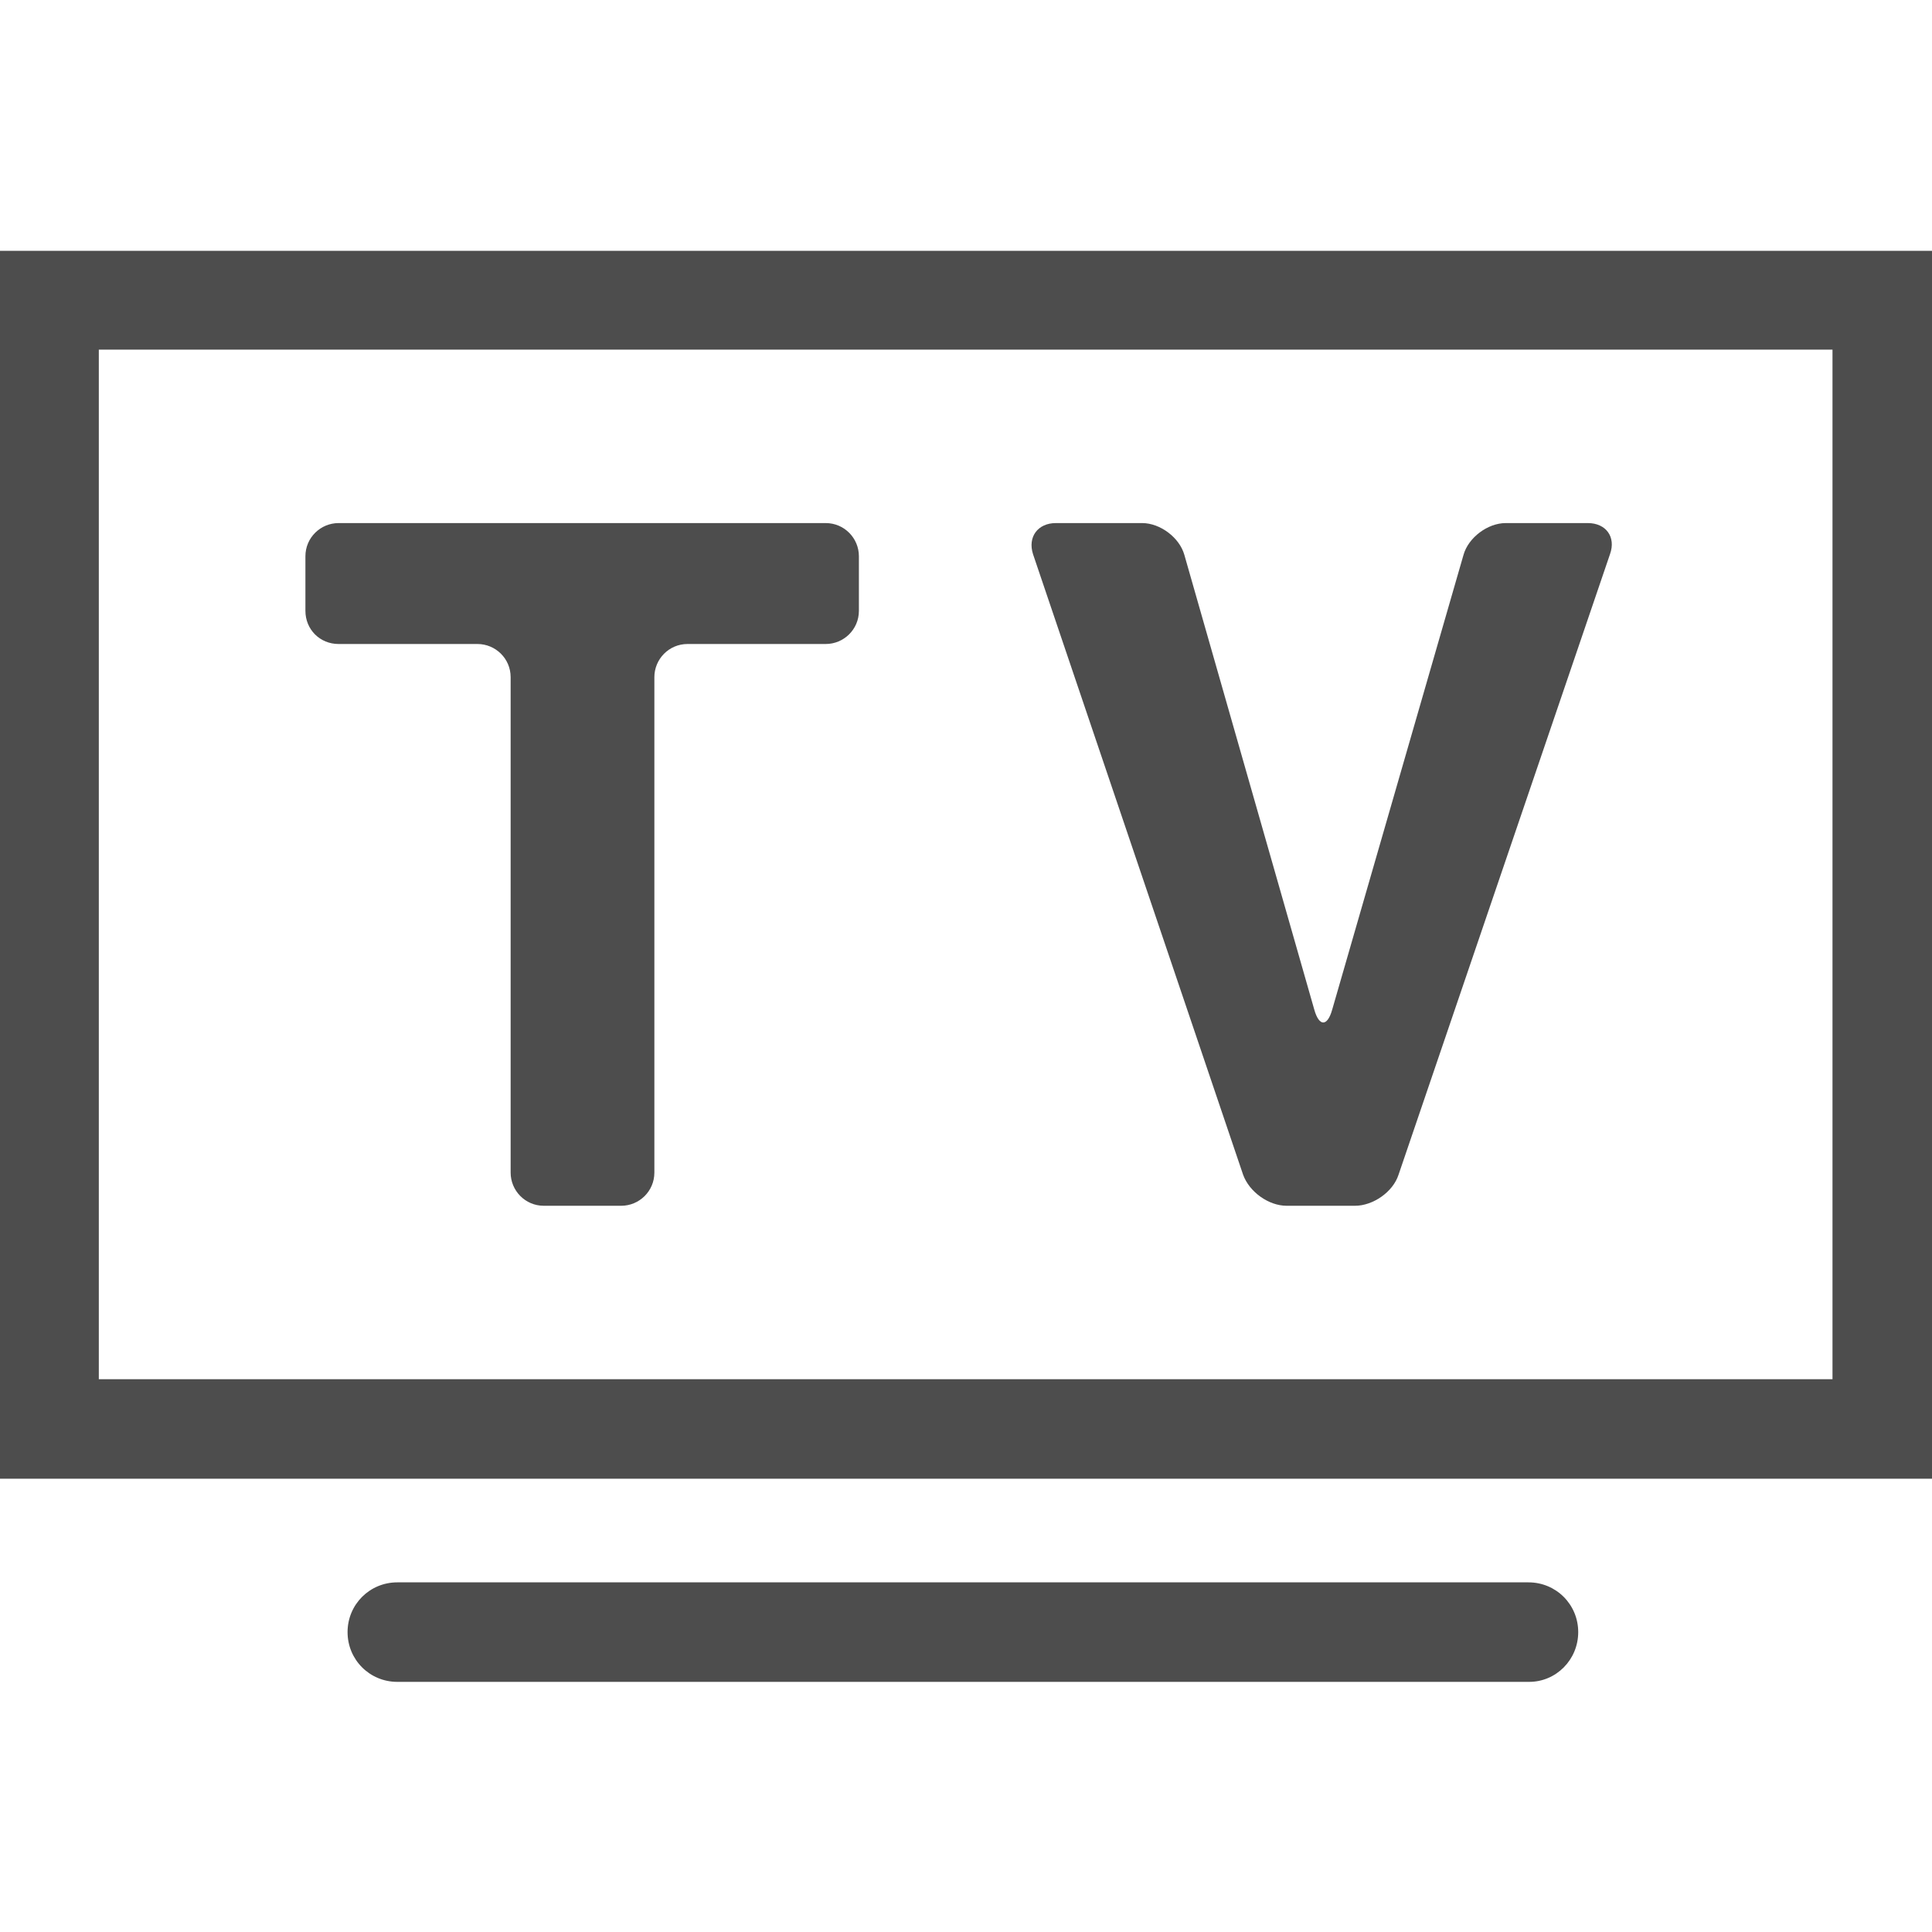
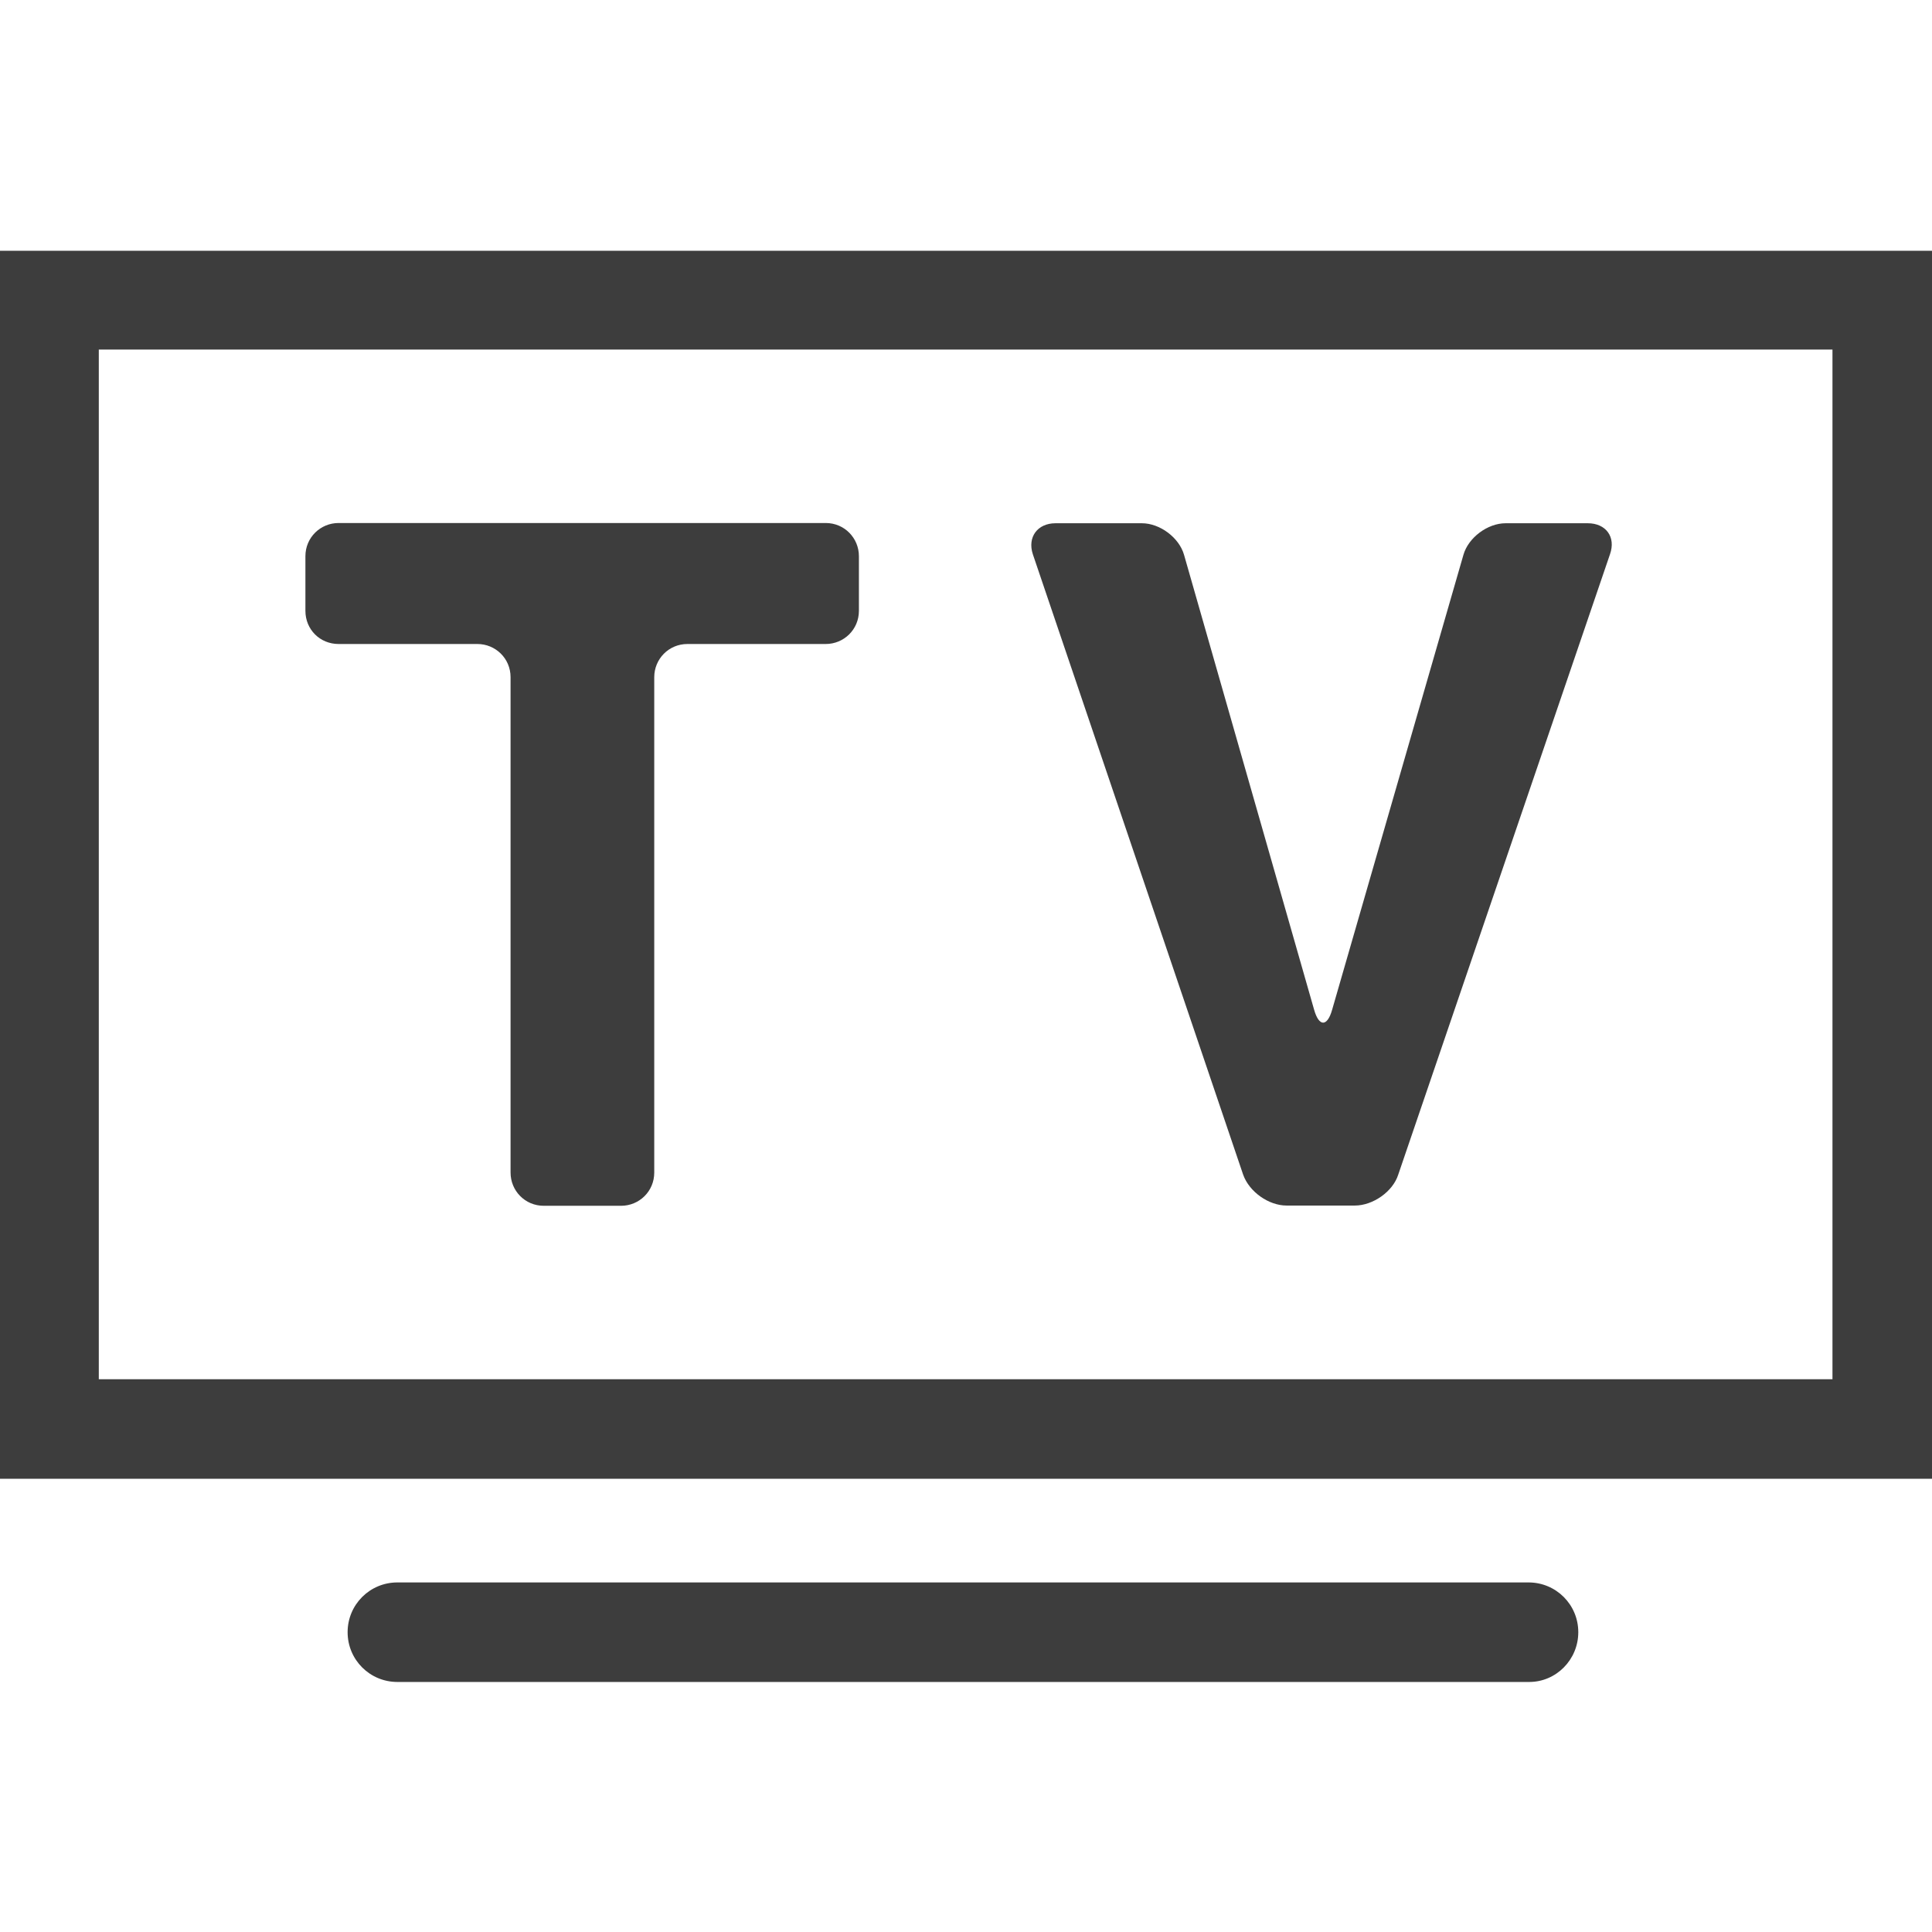
- <svg xmlns="http://www.w3.org/2000/svg" version="1.1" id="Capa_1" x="0px" y="0px" viewBox="0 0 279.6 279.6" enable-background="new 0 0 279.6 279.6" xml:space="preserve">
+ <svg xmlns="http://www.w3.org/2000/svg" version="1.1" id="Capa_1" x="0px" y="0px" viewBox="0 0 792 792" enable-background="new 0 0 792 792" xml:space="preserve">
  <g>
    <g>
-       <path fill="#4D4D4D" d="M279.6,36.3H0v177.7h279.6V36.3z M265.3,199.6H14.3v-149h250.9V199.6z" />
-       <path fill="#4D4D4D" d="M228.4,236.2c0-4-3.2-7.2-7.2-7.2H57.5c-4,0-7.2,3.2-7.2,7.2c0,4,3.2,7.2,7.2,7.2h163.8    C225.2,243.4,228.4,240.2,228.4,236.2z" />
-       <path fill="#4D4D4D" d="M49,93.2h20.1c2.6,0,4.8,2.1,4.8,4.8v71.7c0,2.6,2.1,4.8,4.8,4.8h11.2c2.6,0,4.8-2.1,4.8-4.8V98    c0-2.6,2.1-4.8,4.8-4.8h20c2.6,0,4.8-2.1,4.8-4.8v-7.9c0-2.6-2.1-4.8-4.8-4.8H49c-2.6,0-4.8,2.1-4.8,4.8v7.9    C44.2,91.1,46.3,93.2,49,93.2z" />
-       <path fill="#4D4D4D" d="M179.9,170c0.9,2.5,3.7,4.5,6.3,4.5h9.9c2.6,0,5.5-2,6.3-4.5L233,80.2c0.9-2.5-0.6-4.5-3.2-4.5h-11.9    c-2.6,0-5.4,2.1-6.1,4.6l-19,65.8c-0.7,2.5-1.9,2.5-2.6,0l-18.8-65.8c-0.7-2.5-3.5-4.6-6.1-4.6h-12.5c-2.6,0-4.1,2-3.3,4.5    L179.9,170z" />
+       <path fill="#3D3D3D" d="M792,102.8H0v503.4h792V102.8z M751.5,565.4h-711V143.3h710.7v422.1H751.5z" />
+       <path fill="#3D3D3D" d="M647,669.1c0-11.3-9.1-20.4-20.4-20.4H162.9c-11.3,0-20.4,9.1-20.4,20.4c0,11.3,9.1,20.4,20.4,20.4h464    C637.9,689.5,647,680.4,647,669.1z" />
+       <path fill="#3D3D3D" d="M138.8,264h56.9c7.4,0,13.6,5.9,13.6,13.6v203.1c0,7.4,5.9,13.6,13.6,13.6h31.7c7.4,0,13.6-5.9,13.6-13.6    V277.6c0-7.4,5.9-13.6,13.6-13.6h56.7c7.4,0,13.6-5.9,13.6-13.6V228c0-7.4-5.9-13.6-13.6-13.6H138.8c-7.4,0-13.6,5.9-13.6,13.6    v22.4C125.2,258.1,131.2,264,138.8,264z" />
+       <path fill="#3D3D3D" d="M509.6,481.5c2.5,7.1,10.5,12.7,17.8,12.7h28c7.4,0,15.6-5.7,17.8-12.7L660,227.2    c2.5-7.1-1.7-12.7-9.1-12.7h-33.7c-7.4,0-15.3,5.9-17.3,13l-53.8,186.4c-2,7.1-5.4,7.1-7.4,0l-53.3-186.4c-2-7.1-9.9-13-17.3-13    h-35.4c-7.4,0-11.6,5.7-9.3,12.7L509.6,481.5z" />
    </g>
  </g>
</svg>
